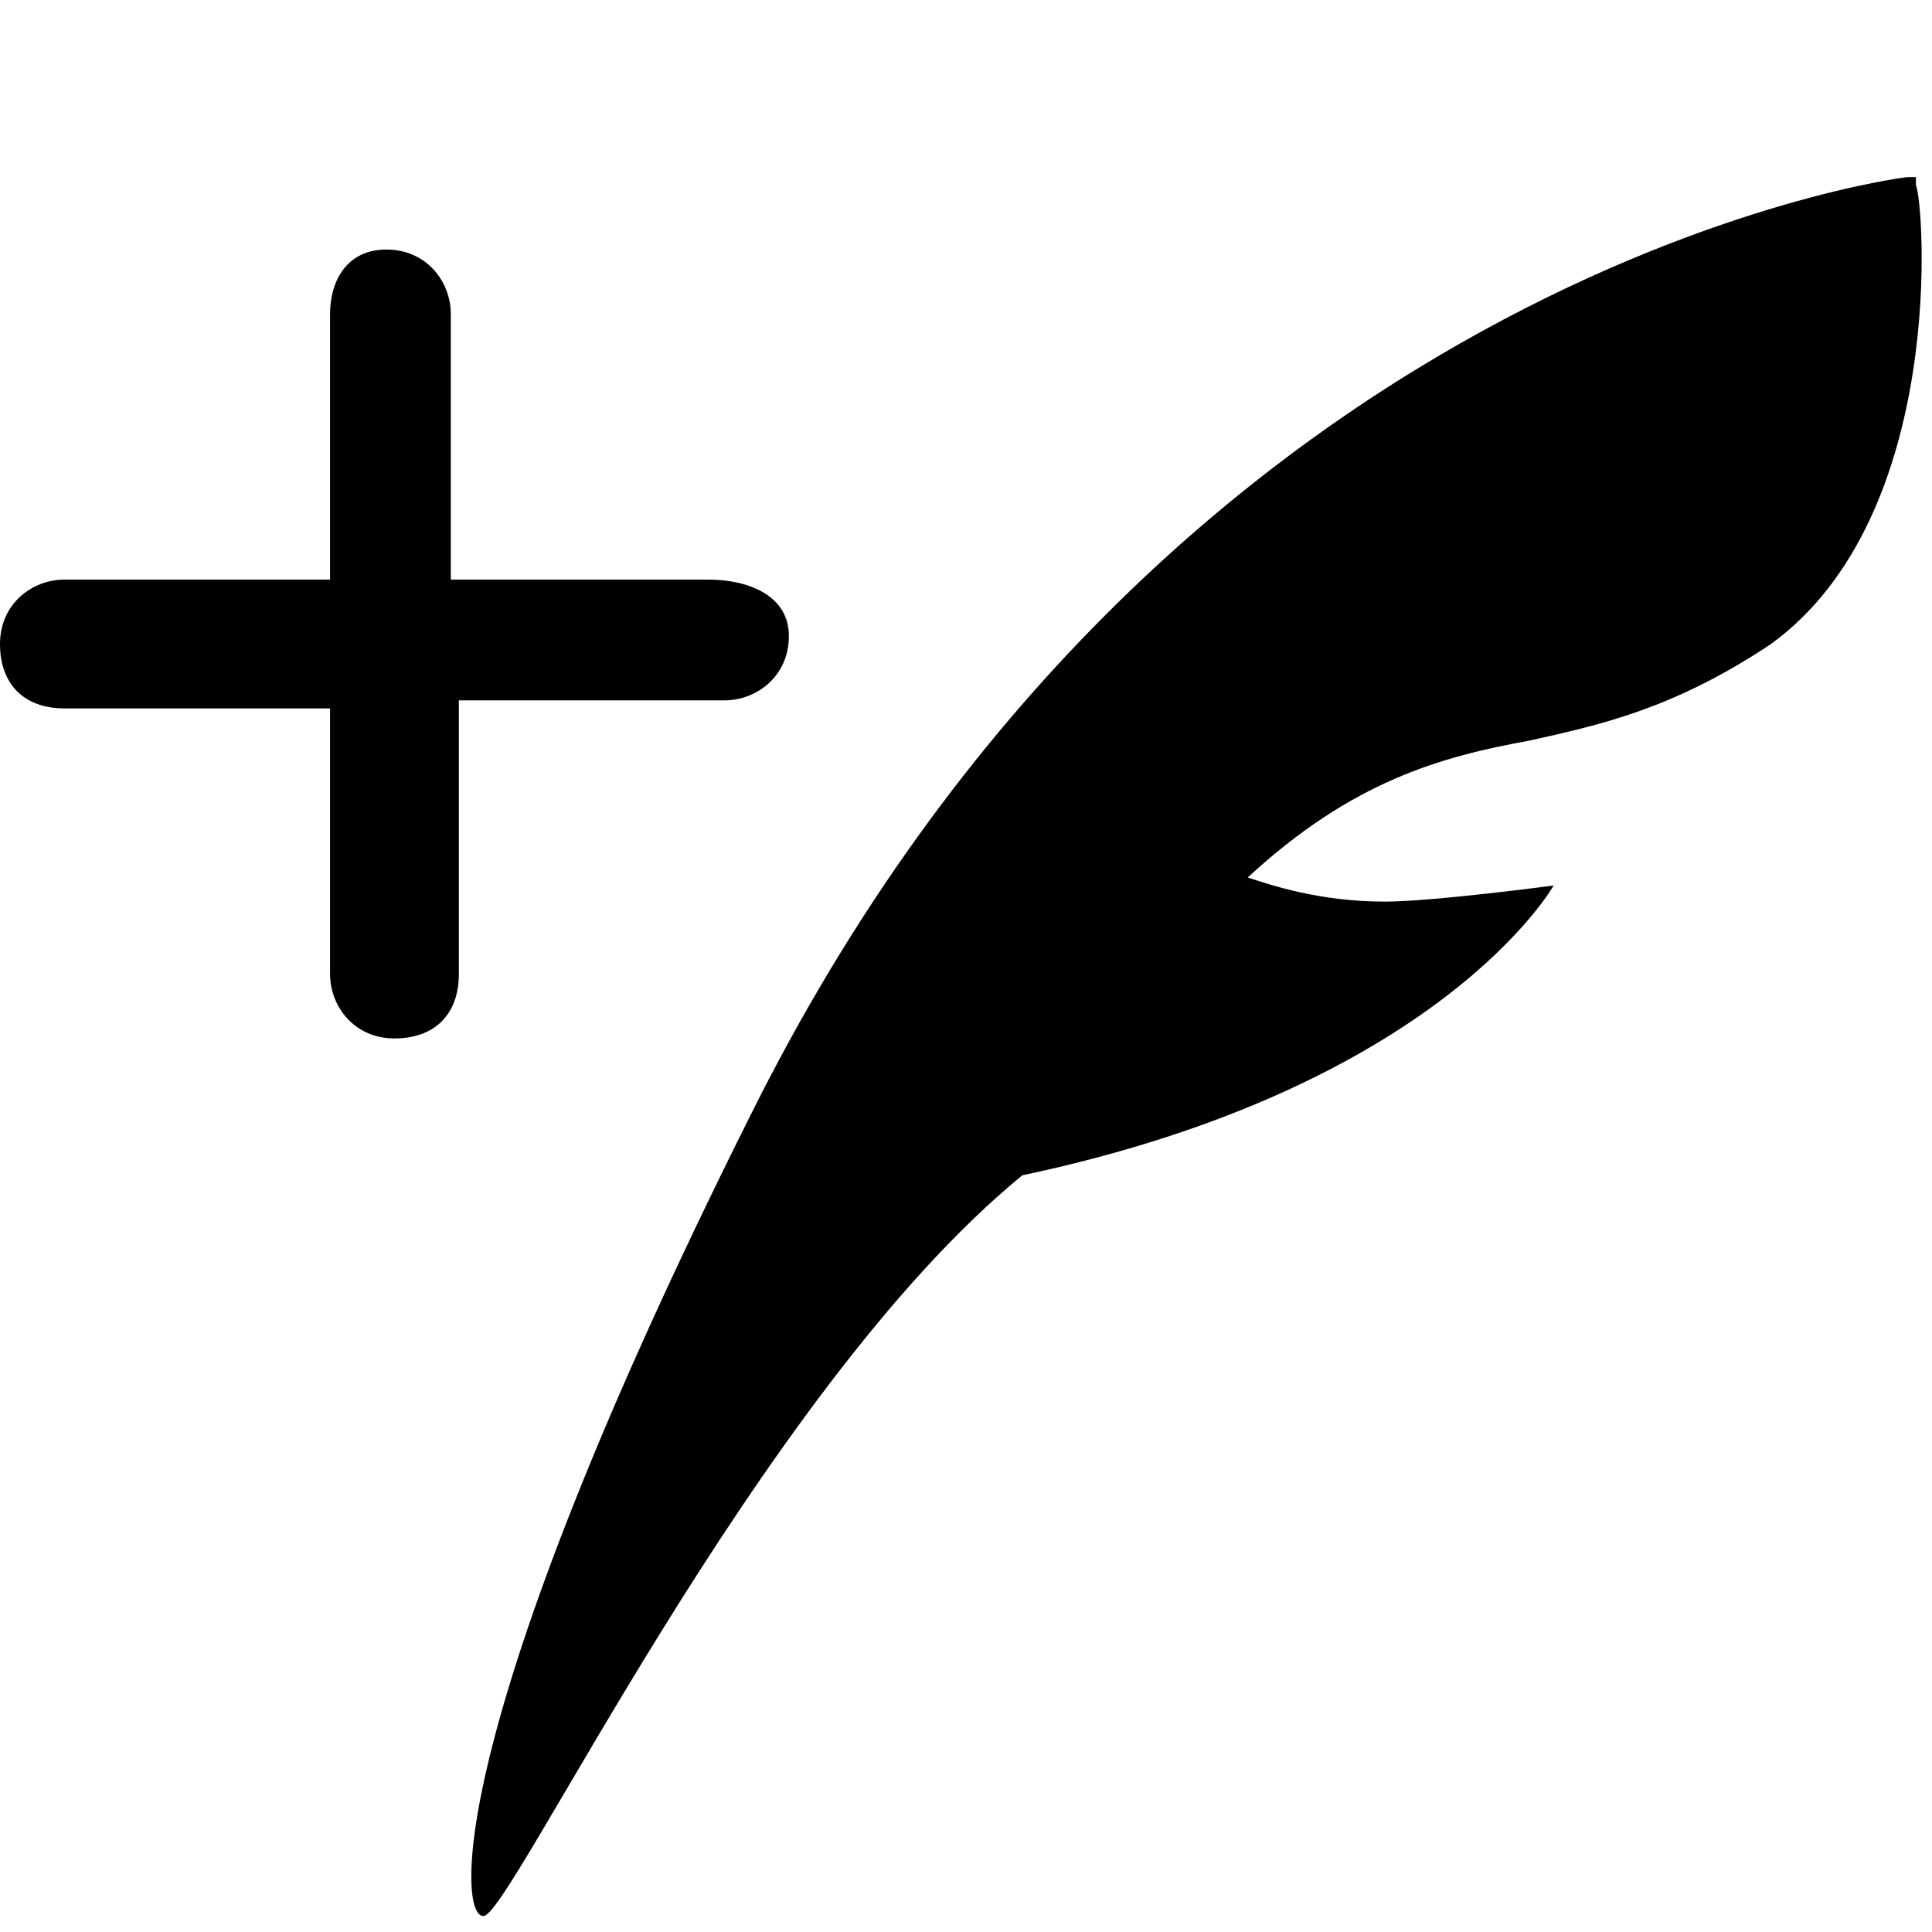
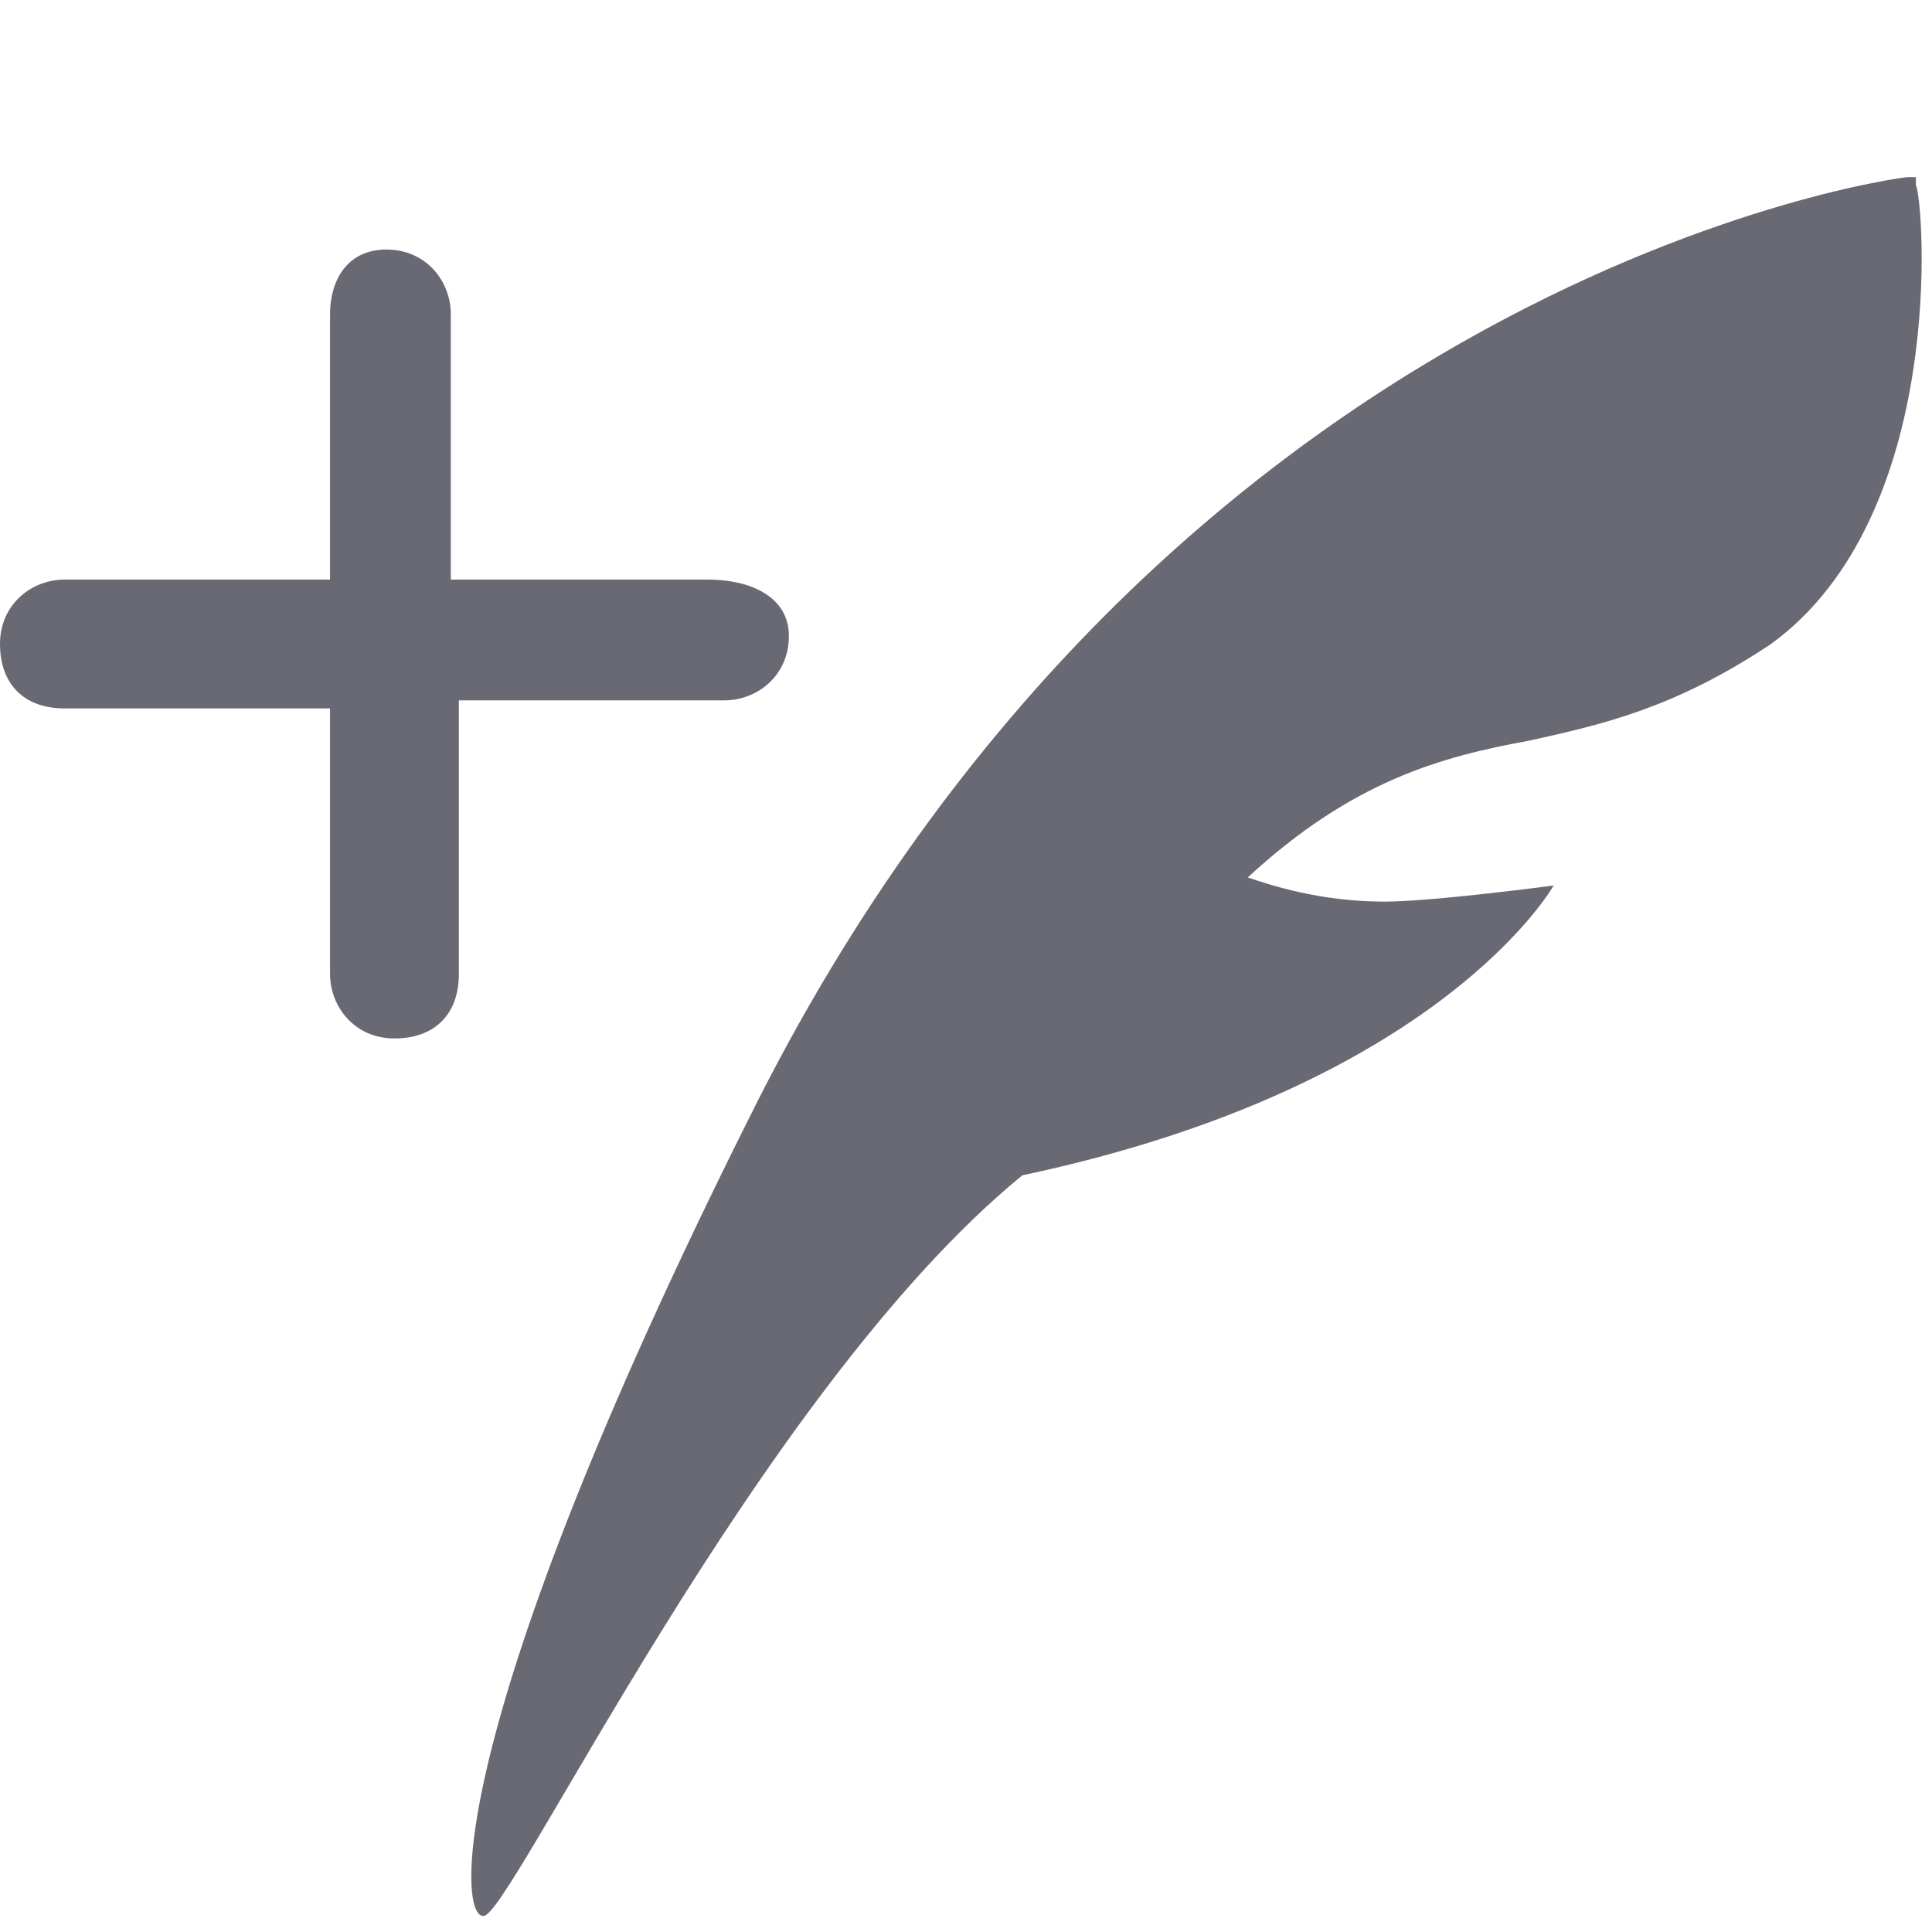
<svg xmlns="http://www.w3.org/2000/svg" width="24" height="24" viewBox="0 0 24 24" fill="none">
-   <path d="M8.8 7.2H5.6V3.9C5.6 3.5 5.3 3.1 4.8 3.1C4.3 3.1 4.1 3.5 4.1 3.9V7.2H0.8C0.4 7.2 0 7.5 0 8C0 8.5 0.3 8.8 0.8 8.8H4.1V12.1C4.1 12.5 4.4 12.9 4.9 12.9C5.4 12.9 5.7 12.6 5.7 12.1V8.7H9C9.4 8.7 9.8 8.4 9.8 7.9C9.8 7.4 9.3 7.2 8.8 7.2ZM23.8 2.3V2.2H23.7C23.6 2.2 14.5 3.4 9.3 13.9C5.5 21.5 5.7 23.8 6 23.8C6.3 23.9 9.4 17.3 12.7 14.6C17.9 13.5 19.3 11 19.3 11C19.3 11 17.8 11.2 17.2 11.2C16.4 11.2 15.8 11 15.5 10.9C16.8 9.7 17.9 9.4 19 9.2C19.9 9 20.8 8.8 22 8C24.2 6.4 23.9 2.5 23.8 2.3Z" fill="black" />
+   <path d="M8.8 7.2H5.6V3.9C5.6 3.5 5.3 3.1 4.8 3.1C4.3 3.1 4.1 3.5 4.1 3.9V7.2H0.8C0.4 7.2 0 7.5 0 8C0 8.5 0.3 8.8 0.8 8.8H4.1V12.1C4.1 12.5 4.4 12.9 4.9 12.9C5.4 12.9 5.7 12.6 5.7 12.1V8.7H9C9.4 8.7 9.8 8.4 9.8 7.9C9.8 7.4 9.3 7.2 8.8 7.2ZM23.8 2.3V2.2H23.7C23.6 2.2 14.5 3.4 9.3 13.9C5.5 21.5 5.7 23.8 6 23.8C6.3 23.9 9.4 17.3 12.7 14.6C17.9 13.5 19.3 11 19.3 11C19.3 11 17.8 11.2 17.2 11.2C16.4 11.2 15.8 11 15.5 10.9C16.8 9.7 17.9 9.4 19 9.2C19.9 9 20.8 8.8 22 8C24.2 6.4 23.9 2.5 23.8 2.3Z" fill="#696974" />
</svg>
